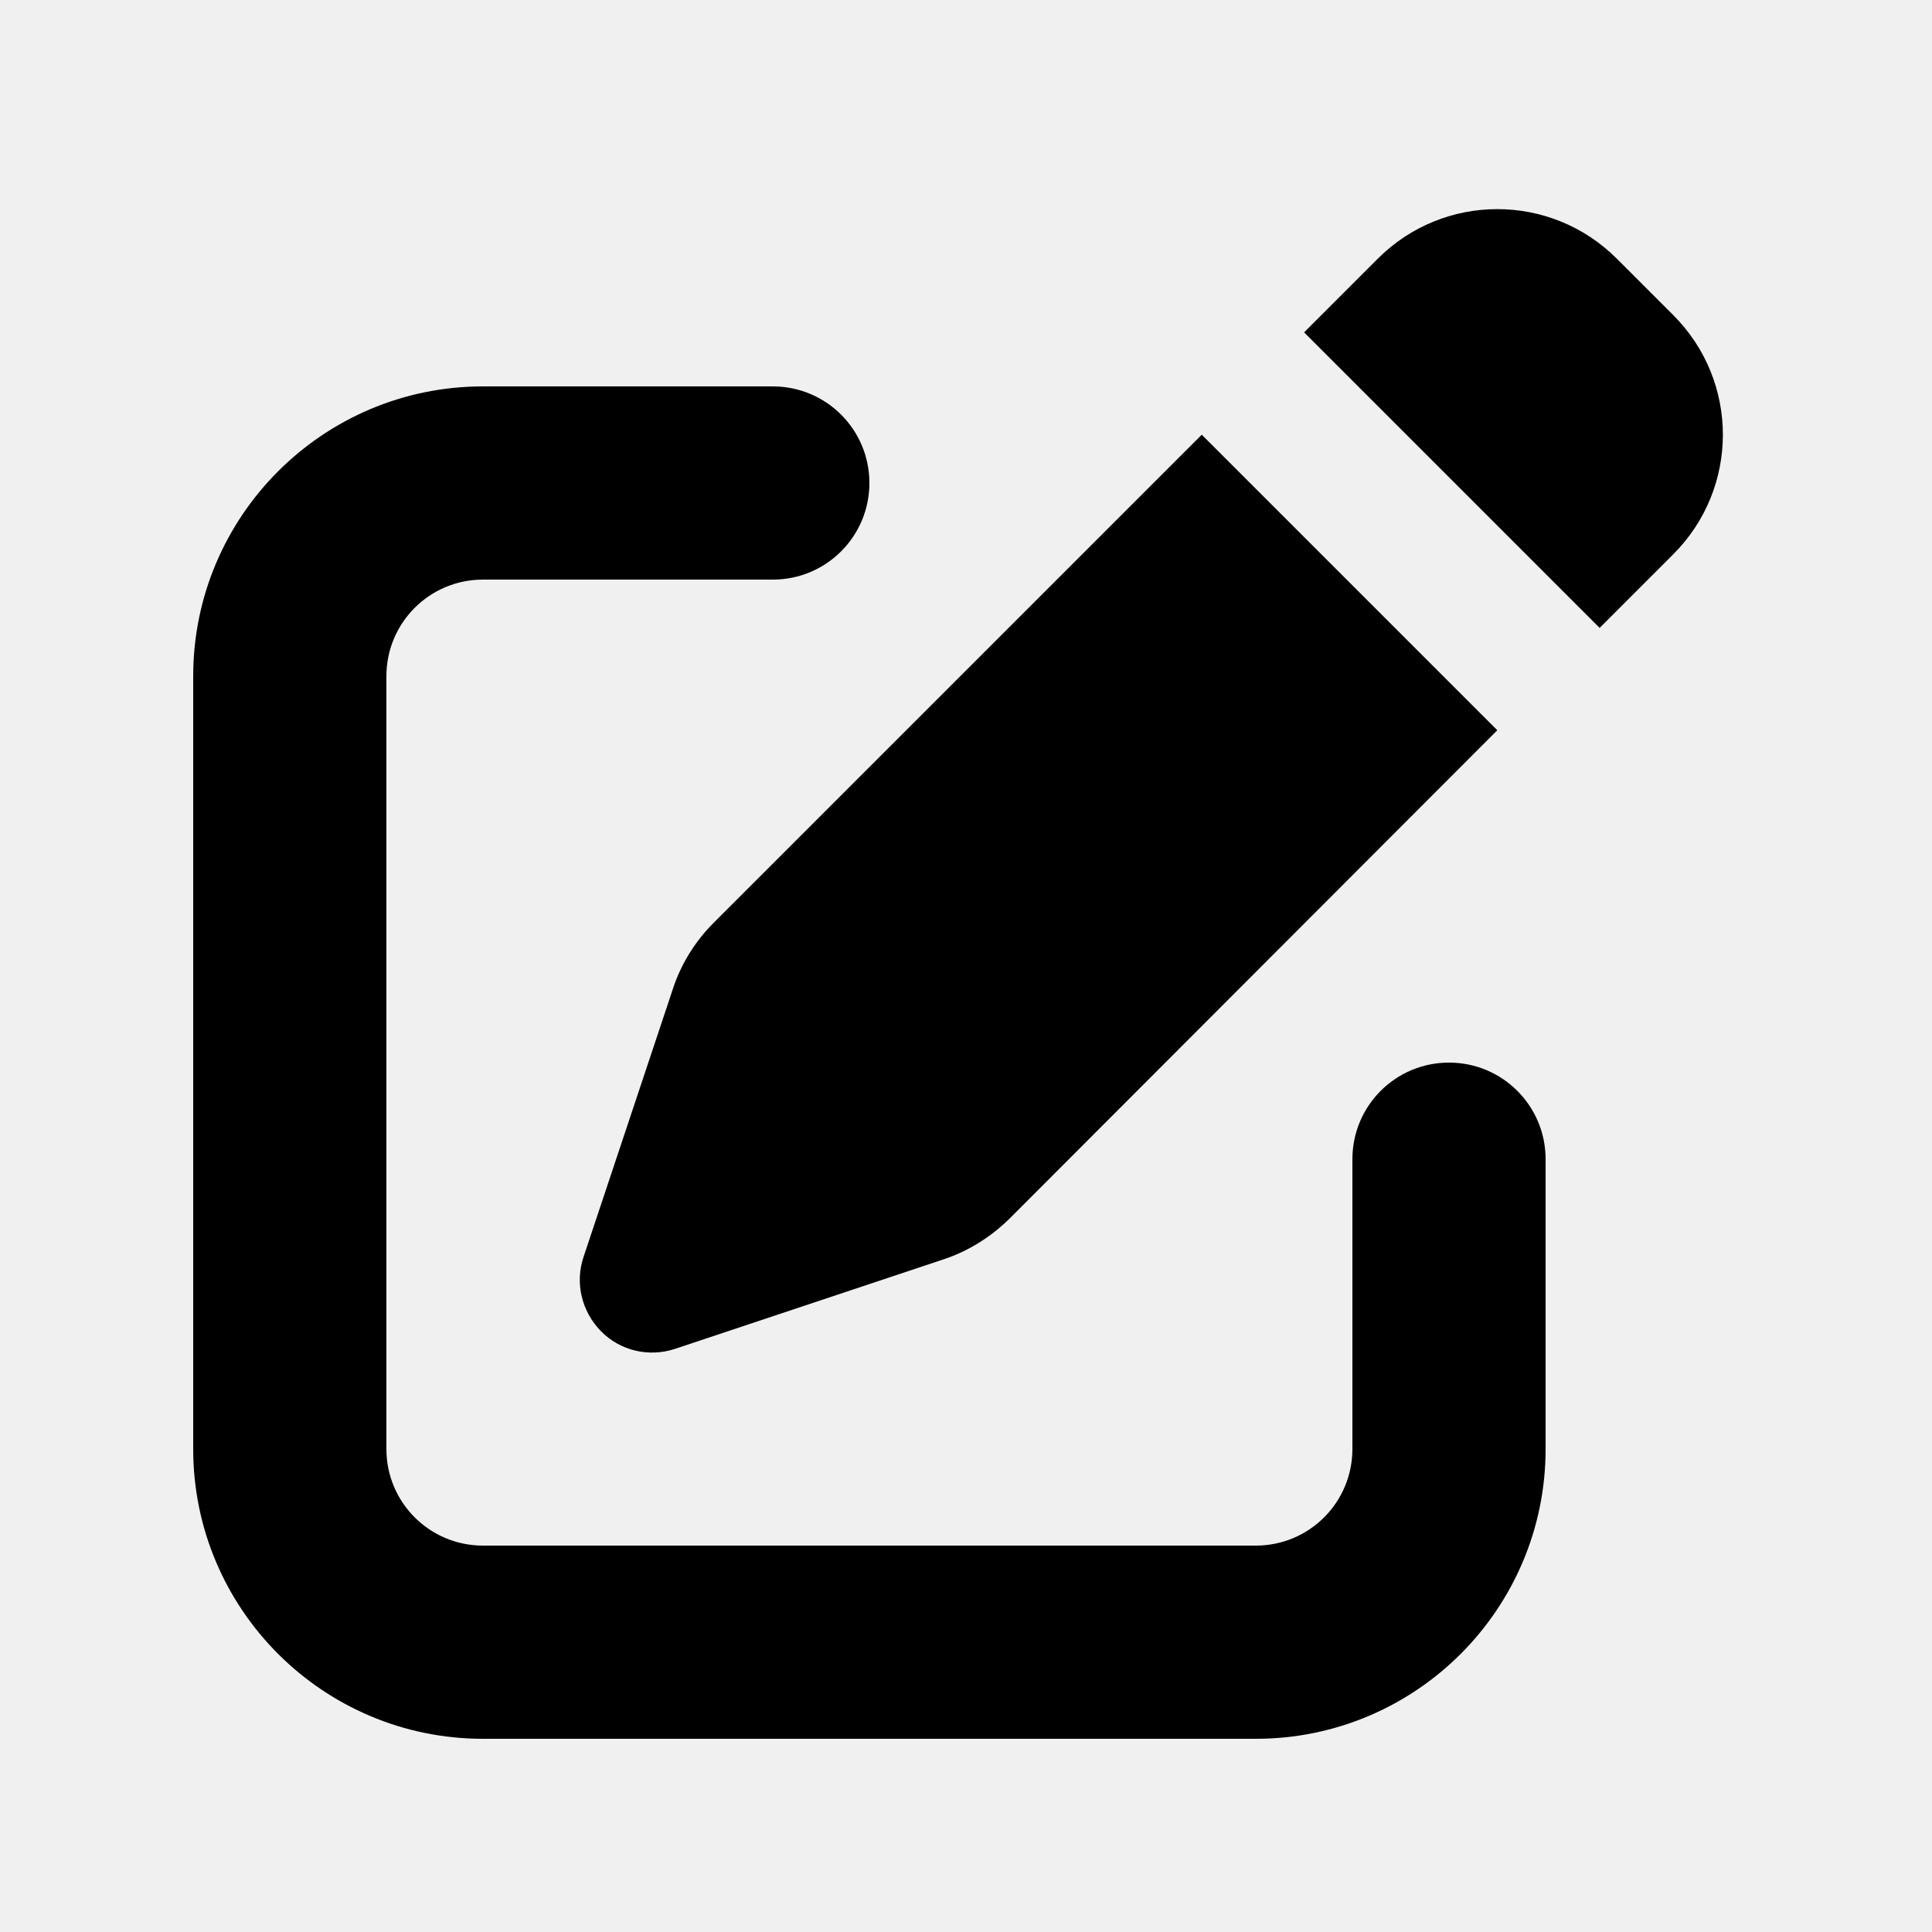
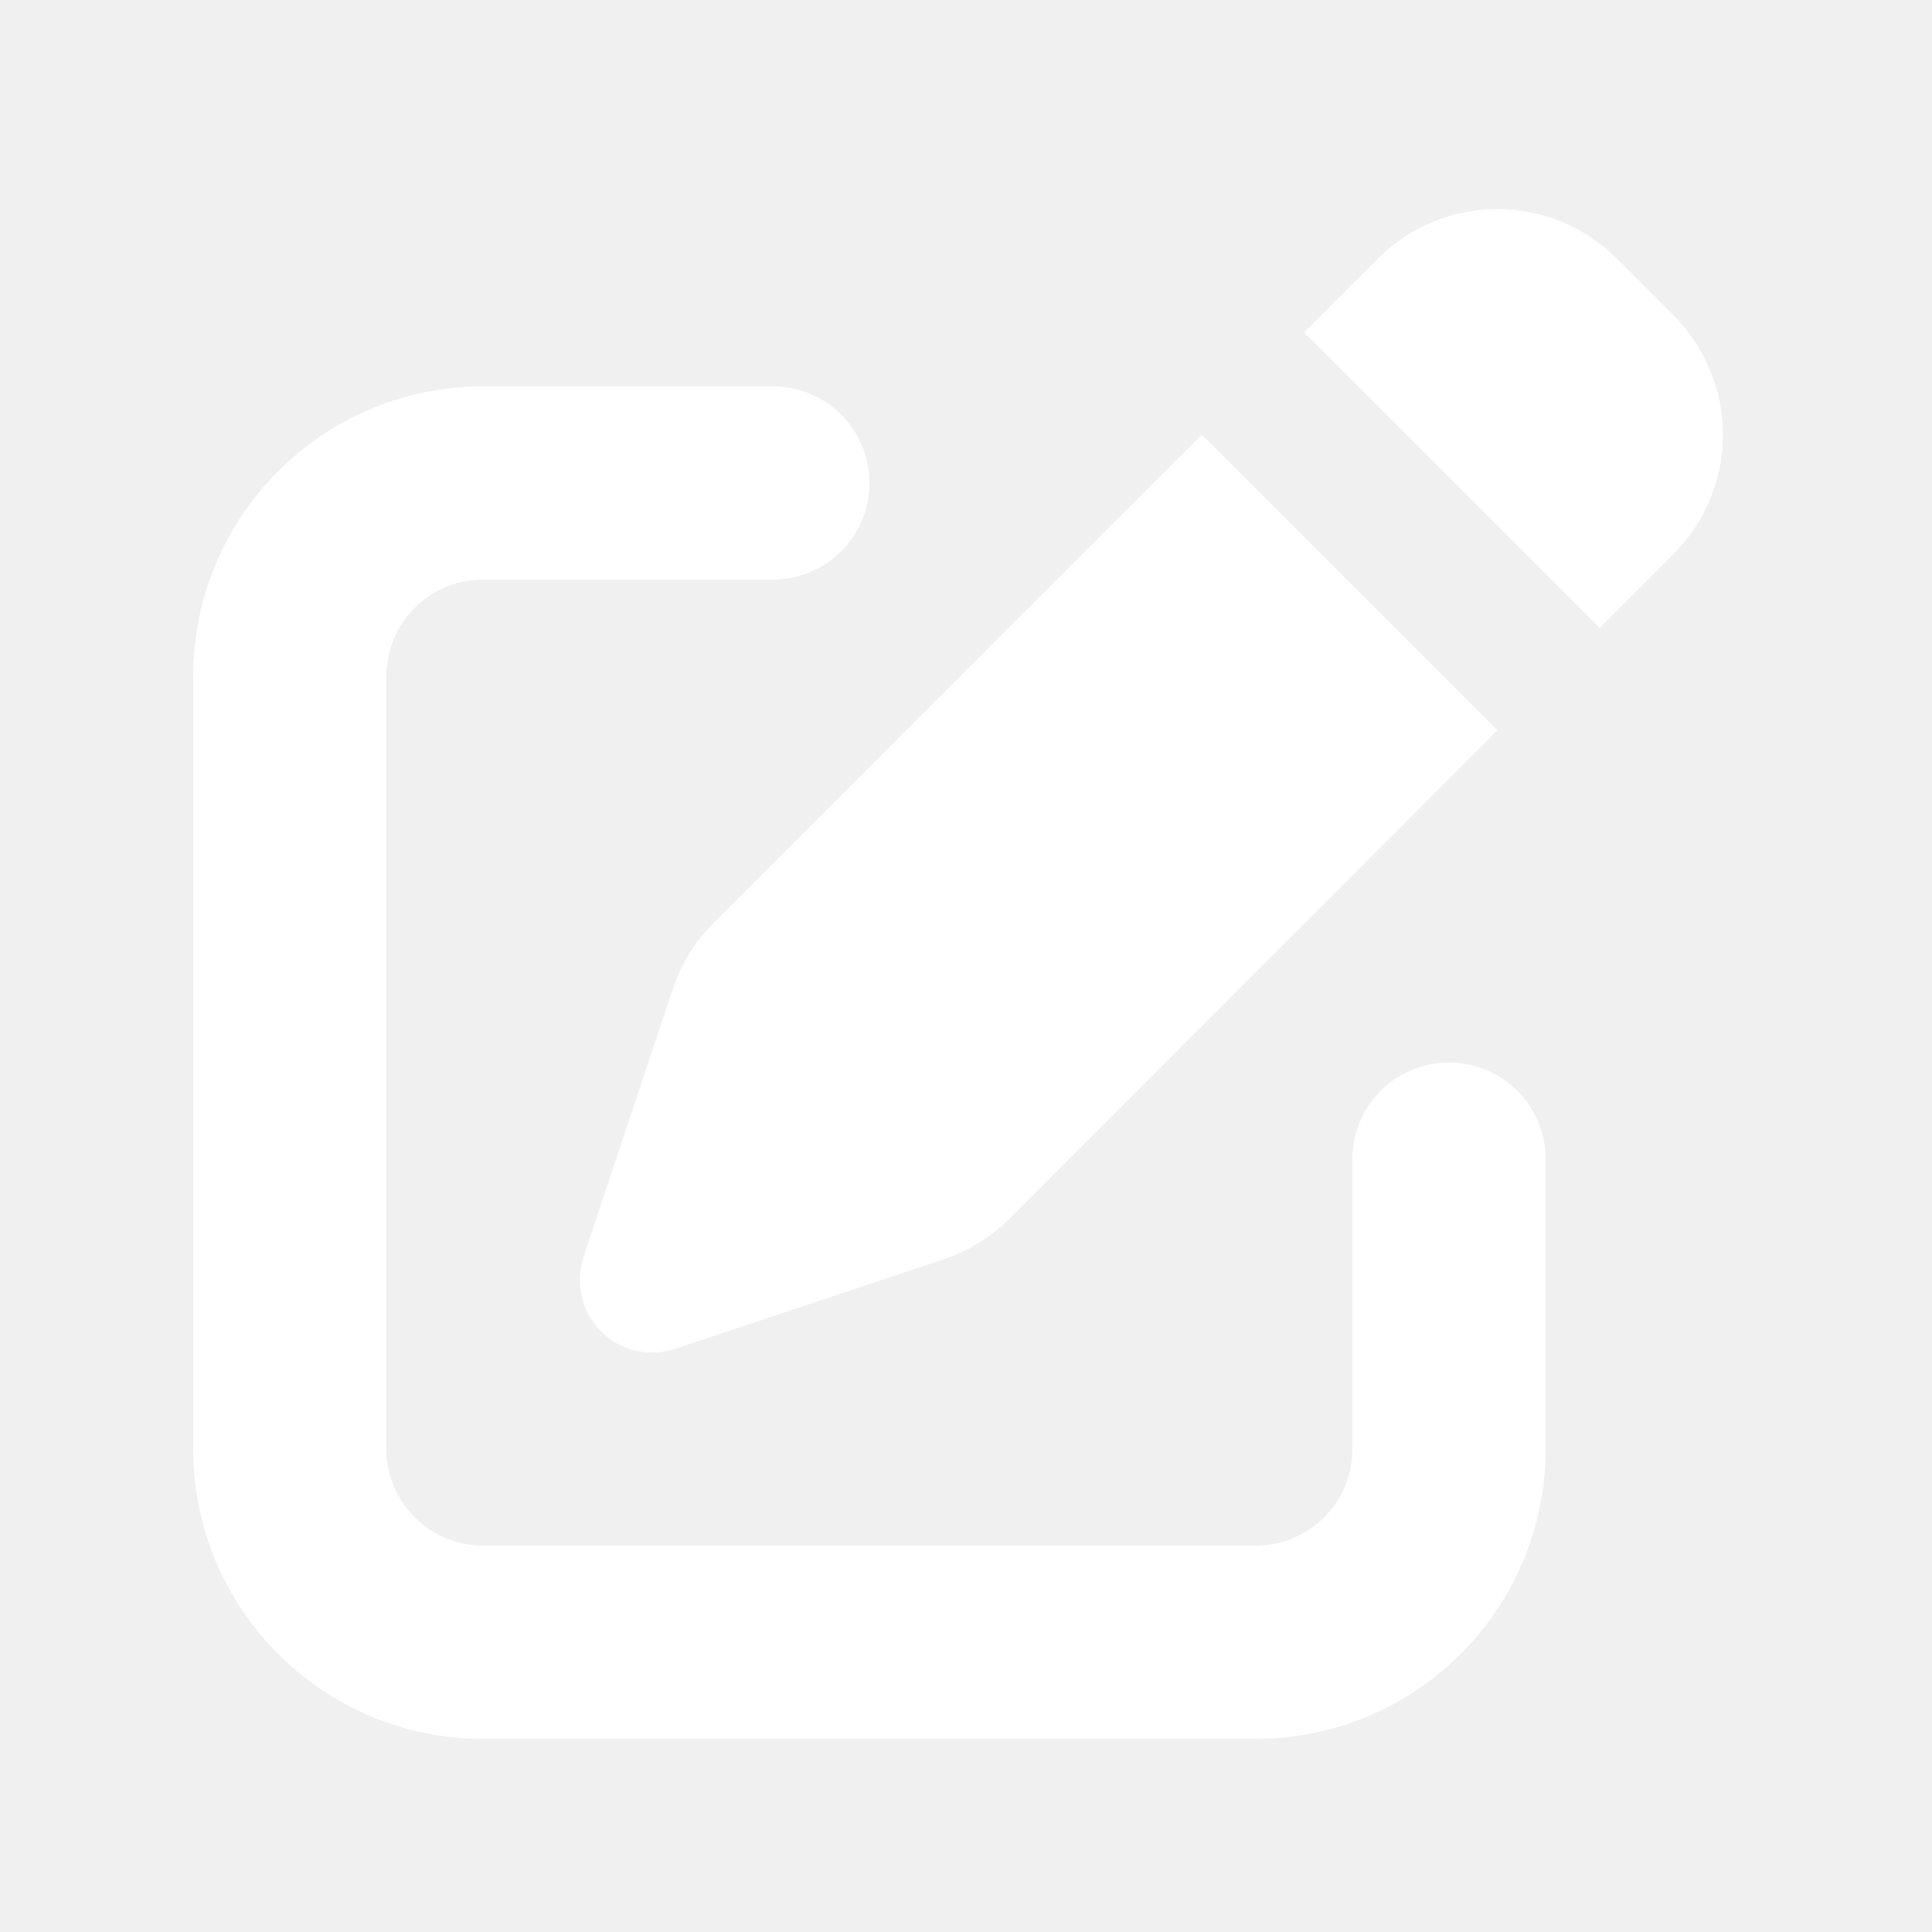
<svg xmlns="http://www.w3.org/2000/svg" viewBox="0 0 640 640">
-   <path d="M535.6 85.7C513.7 63.8 478.3 63.8 456.4 85.7L432 110.1L529.9 208L554.3 183.6C576.2 161.7 576.2 126.3 554.3 104.4L535.6 85.7zM236.4 305.7C230.3 311.8 225.6 319.3 222.9 327.6L193.3 416.4C190.4 425 192.7 434.5 199.1 441C205.5 447.5 215 449.7 223.7 446.8L312.5 417.2C320.7 414.5 328.2 409.8 334.4 403.7L496 241.9L398.1 144L236.4 305.7zM160 128C107 128 64 171 64 224L64 480C64 533 107 576 160 576L416 576C469 576 512 533 512 480L512 384C512 366.3 497.7 352 480 352C462.3 352 448 366.3 448 384L448 480C448 497.7 433.7 512 416 512L160 512C142.3 512 128 497.7 128 480L128 224C128 206.3 142.3 192 160 192L256 192C273.7 192 288 177.7 288 160C288 142.3 273.7 128 256 128L160 128z" />
+   <path fill="white" d="M535.6 85.7C513.7 63.8 478.3 63.8 456.4 85.7L432 110.1L529.9 208L554.3 183.6C576.2 161.7 576.2 126.3 554.3 104.4L535.6 85.7zM236.4 305.7C230.3 311.8 225.6 319.3 222.9 327.6L193.3 416.4C190.4 425 192.7 434.5 199.1 441C205.5 447.5 215 449.7 223.7 446.8L312.5 417.2C320.7 414.5 328.2 409.8 334.4 403.7L496 241.9L398.1 144L236.4 305.7zM160 128C107 128 64 171 64 224L64 480C64 533 107 576 160 576L416 576C469 576 512 533 512 480L512 384C512 366.3 497.7 352 480 352C462.3 352 448 366.3 448 384L448 480C448 497.7 433.7 512 416 512L160 512C142.3 512 128 497.7 128 480L128 224C128 206.3 142.3 192 160 192L256 192C273.7 192 288 177.7 288 160C288 142.3 273.7 128 256 128L160 128z" />
</svg>
